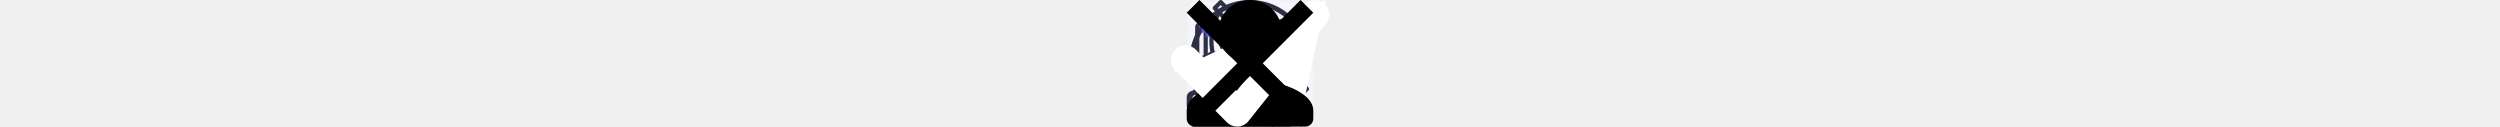
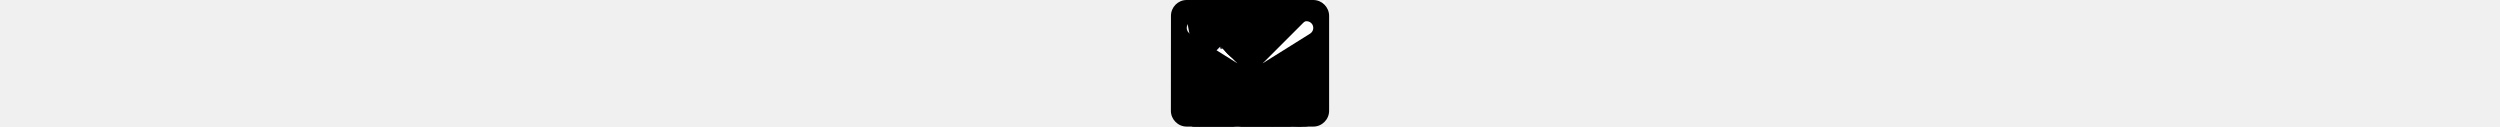
<svg xmlns="http://www.w3.org/2000/svg" viewBox="0 0 1264 64">
  <svg id="instagram-icon" x="0" y="0" viewBox="0 0 64 64">
    <path fill="#f4f4fd" d="M63.937 18.816c-.15-3.401-.7-5.738-1.488-7.764a15.63 15.63 0 0 0-3.701-5.676 15.747 15.747 0 0 0-5.664-3.688C51.046.9 48.721.35 45.32.2 41.894.037 40.806 0 32.117 0s-9.777.038-13.19.188c-3.401.15-5.738.7-7.764 1.488a15.614 15.614 0 0 0-5.676 3.701 15.747 15.747 0 0 0-3.688 5.664C1.011 13.079.461 15.404.311 18.805c-.163 3.426-.2 4.514-.2 13.203s.038 9.777.188 13.19c.15 3.4.7 5.738 1.488 7.764a15.79 15.79 0 0 0 3.7 5.676 15.734 15.734 0 0 0 5.664 3.688c2.038.788 4.363 1.338 7.764 1.488 3.413.15 4.501.188 13.19.188s9.777-.037 13.19-.188c3.4-.15 5.738-.7 7.764-1.488a16.373 16.373 0 0 0 9.365-9.364c.787-2.038 1.338-4.364 1.488-7.764.15-3.413.188-4.501.188-13.19s-.013-9.777-.163-13.19zm-5.763 26.13c-.138 3.126-.663 4.813-1.1 5.938a10.617 10.617 0 0 1-6.076 6.076c-1.125.438-2.825.963-5.939 1.1-3.376.15-4.388.188-12.927.188s-9.564-.037-12.928-.188c-3.126-.137-4.813-.662-5.939-1.1a9.848 9.848 0 0 1-3.675-2.388 9.948 9.948 0 0 1-2.388-3.676c-.438-1.125-.963-2.826-1.1-5.938-.15-3.376-.188-4.389-.188-12.928s.037-9.564.188-12.927c.137-3.126.662-4.813 1.1-5.939a9.726 9.726 0 0 1 2.401-3.676A9.936 9.936 0 0 1 13.278 7.1c1.125-.438 2.826-.963 5.939-1.1 3.376-.15 4.389-.188 12.927-.188 8.552 0 9.564.038 12.928.188 3.126.138 4.814.663 5.939 1.1a9.847 9.847 0 0 1 3.676 2.388 9.96 9.96 0 0 1 2.388 3.676c.438 1.125.962 2.825 1.1 5.939.15 3.376.188 4.388.188 12.927s-.038 9.54-.188 12.915z" />
    <path fill="#f4f4fd" d="M32.119 15.565c-9.076 0-16.441 7.364-16.441 16.441s7.364 16.441 16.441 16.441c9.077 0 16.441-7.364 16.441-16.441s-7.364-16.441-16.441-16.441zm0 27.105c-5.888 0-10.665-4.776-10.665-10.665S26.23 21.34 32.119 21.34c5.889 0 10.664 4.776 10.664 10.665S38.007 42.67 32.118 42.67zM53.048 14.915a3.838 3.838 0 1 1-7.675 0 3.838 3.838 0 0 1 7.675 0z" />
  </svg>
  <svg id="twitter-icon" x="0" y="0" viewBox="0 0 64 64">
    <path fill="#f4f4fd" d="M64 12.156a27.355 27.355 0 0 1-7.56 2.072 13.047 13.047 0 0 0 5.772-7.252 26.22 26.22 0 0 1-8.32 3.176A13.148 13.148 0 0 0 44.308 6c-7.264 0-13.112 5.896-13.112 13.124 0 1.04.088 2.04.304 2.992-10.908-.532-20.56-5.76-27.044-13.724-1.132 1.964-1.796 4.212-1.796 6.632 0 4.544 2.34 8.572 5.828 10.904-2.108-.04-4.176-.652-5.928-1.616v.144c0 6.376 4.548 11.672 10.512 12.892-1.068.292-2.232.432-3.44.432-.84 0-1.688-.048-2.484-.224 1.7 5.196 6.524 9.016 12.26 9.14A26.363 26.363 0 0 1 3.14 52.292c-1.076 0-2.108-.048-3.14-.18C5.812 55.86 12.7 58 20.128 58c24.144 0 37.344-20 37.344-37.336 0-.58-.02-1.14-.048-1.696 2.604-1.848 4.792-4.156 6.576-6.812z" />
  </svg>
  <svg id="facebook-icon" x="0" y="0" viewBox="0 0 64 64">
    <path fill="#f4f4fd" d="M42.658 10.626h5.843V.45c-1.008-.139-4.475-.451-8.512-.451-8.424 0-14.195 5.299-14.195 15.037v8.963h-9.296v11.376h9.296v28.624h11.397V35.378h8.92l1.416-11.376H37.188v-7.837c.003-3.288.888-5.539 5.469-5.539z" />
  </svg>
  <svg id="linkedin-icon" x="0" y="0" viewBox="0 0 64 64">
    <path fill="#f4f4fd" d="M63.984 64v-.003H64V40.525c0-11.483-2.472-20.328-15.896-20.328-6.454 0-10.784 3.541-12.552 6.899h-.187v-5.827H22.637v42.728H35.89V42.84c0-5.571 1.056-10.957 7.955-10.957 6.797 0 6.899 6.357 6.899 11.315v20.803h13.24zM1.056 21.271h13.269v42.728H1.056V21.271zM7.685 0C3.442 0 0 3.443 0 7.685s3.443 7.757 7.685 7.757c4.243 0 7.685-3.515 7.685-7.757C15.367 3.442 11.925 0 7.685 0z" />
  </svg>
  <svg id="antenna-icon" x="0" y="0" viewBox="0 0 64 64">
    <path fill="#2e2f42" d="M61.546 44.195 44.66 27.185l1.874-9.231c.484.189.998.288 1.517.291h.013a4.319 4.319 0 1 0-4.018-2.871l-9.92 1.211L17.945.319a1.063 1.063 0 0 0-.753-.32c-.28.001-.548.113-.747.31L13.42 3.317a1.067 1.067 0 0 0 0 1.508l1.628 1.651a29.885 29.885 0 0 0 5.039 35.326.99.99 0 0 0 .292.195 6.276 6.276 0 0 0-.105 1.094v12.373h-12.8a5.339 5.339 0 0 0-5.333 5.333v2.133c0 .589.478 1.067 1.067 1.067h49.067c.589 0 1.067-.478 1.067-1.067v-2.133a5.34 5.34 0 0 0-5.333-5.333h-12.8V49.98c2.005.421 4.048.635 6.097.64a29.697 29.697 0 0 0 14.08-3.567l1.636 1.646c.199.203.469.318.753.32.28-.002.548-.113.747-.31l3.025-3.008a1.067 1.067 0 0 0 0-1.508zM46.56 12.466a2.134 2.134 0 1 1 1.504 3.646h-.006a2.133 2.133 0 0 1-1.493-3.646h-.004zm-2.511 7.009-1.197 5.891-2.351-2.365 3.548-3.526zm-1.212-1.803-3.84 3.818-2.971-2.987 6.811-.831zM48.008 57.6a3.2 3.2 0 0 1 3.2 3.2v1.067H4.275V60.8a3.2 3.2 0 0 1 3.2-3.2h40.533zm-14.933-4.267v2.133H22.408v-2.133h10.667zM22.408 51.2v-8.107c0-2.588 2.393-4.693 5.333-4.693s5.333 2.106 5.333 4.693V51.2H22.407zm12.8-3.392v-4.715c0-3.764-3.349-6.827-7.467-6.827a7.6 7.6 0 0 0-6.562 3.572 27.739 27.739 0 0 1-4.557-31.774l37.204 37.417a27.643 27.643 0 0 1-18.618 2.326zm22.578-1.367L15.672 4.079l1.509-1.504 15.87 15.96c.008 0 .012.014.019.019l26.229 26.383-1.514 1.504z" />
    <path fill="#4d5ae5" d="M27.751 40.533h-.01a3.2 3.2 0 0 0-.01 6.4h.01a3.2 3.2 0 0 0 .01-6.4zm.747 3.957a1.066 1.066 0 1 1-.756-1.823 1.067 1.067 0 0 1 .747 1.823h.01z" />
  </svg>
  <svg id="clock-icon" x="0" y="0" viewBox="0 0 64 64">
    <path fill="#2e2f42" d="M62.593 30.602C62.59 13.697 48.882-.004 31.977 0S1.371 13.711 1.375 30.616a30.609 30.609 0 0 0 21.299 29.152c.121.038.247.058.374.057.241-.001.477-.065.685-.188.27-.16.472-.414.566-.713l7.73-24.5a3.826 3.826 0 0 0-.04-7.653 3.763 3.763 0 0 0-1.64.383L20.137 16.941a1.276 1.276 0 0 0-1.803 1.804L28.54 28.963a3.753 3.753 0 0 0 1.073 4.618l-7.365 23.346C7.692 51.565.239 35.419 5.601 20.864S27.109-1.145 41.664 4.217C56.22 9.579 63.673 25.725 58.311 40.28a28.092 28.092 0 0 1-14.924 15.947l-.796-3.748a1.275 1.275 0 0 0-2.097-.687l-7.674 6.851a1.276 1.276 0 0 0 .461 2.169l9.797 3.127a1.275 1.275 0 0 0 1.638-1.479l-.782-3.678a30.51 30.51 0 0 0 18.658-28.178zm-30.609-1.275a1.275 1.275 0 1 1 0 2.55 1.275 1.275 0 0 1 0-2.55zm4.201 29.728 4.368-3.897 1.206 5.681-5.574-1.784z" />
    <path fill="#4d5ae5" d="M30.709 6.37v2.551a1.275 1.275 0 1 0 2.55 0V6.37a1.275 1.275 0 0 0-2.55 0zM7.752 29.327a1.275 1.275 0 1 0 0 2.55h2.551a1.275 1.275 0 1 0 0-2.55H7.752zM56.216 31.878a1.275 1.275 0 1 0 0-2.55h-2.551a1.275 1.275 0 0 0 0 2.55h2.551z" />
  </svg>
  <svg id="diagram-icon" x="0" y="0" viewBox="0 0 64 64">
    <path fill="#4d5ae5" d="M29.851 29.929h2.132v9.595h-2.132v-9.595zM38.38 34.194h2.132v5.331H38.38v-5.331zM21.322 37.392h2.132v2.132h-2.132v-2.132zM14.925 36.326h2.132v3.198h-2.132v-3.198z" />
    <path fill="#2e2f42" d="M3.198 56.582h51.173a3.198 3.198 0 0 0 3.198-3.198V49.12a3.198 3.198 0 0 0-3.198-3.198h-1.066V19.335l6.056-5.737a3.216 3.216 0 1 0-1.494-1.526l-4.563 4.325v-2.46a3.198 3.198 0 0 0-3.198-3.198H7.462a3.198 3.198 0 0 0-3.198 3.198V45.92H3.198A3.198 3.198 0 0 0 0 49.118v4.264a3.198 3.198 0 0 0 3.198 3.198zm57.57-46.909a1.066 1.066 0 1 1 0 2.131 1.066 1.066 0 0 1 0-2.131zM6.397 13.938c0-.589.477-1.066 1.066-1.066h42.644c.589 0 1.066.477 1.066 1.066v4.477l-2.132 2.026V16.07c0-.589-.477-1.066-1.066-1.066H9.595c-.589 0-1.066.477-1.066 1.066v26.653c0 .589.477 1.066 1.066 1.066h38.38c.589 0 1.066-.477 1.066-1.066V23.374l2.132-2.02v24.567H6.396V13.938zm9.595 13.859a3.197 3.197 0 1 0 2.214 5.496l3.706 1.859c.43.215.953.114 1.273-.245l7.878-8.863 7.744 5.803c.415.311.995.278 1.372-.079l6.73-6.375v16.262H10.661v-24.52h36.248v5.321l-7.543 7.143-7.809-5.854a1.066 1.066 0 0 0-1.436.144l-7.986 8.985-2.985-1.493c.022-.128.035-.257.041-.387a3.198 3.198 0 0 0-3.198-3.198zm1.066 3.198a1.066 1.066 0 1 1-2.131 0 1.066 1.066 0 0 1 2.131 0zm6.396 17.058h10.661v1.066c0 .589-.477 1.066-1.066 1.066H24.52a1.066 1.066 0 0 1-1.066-1.066v-1.066zM2.132 49.119c0-.589.477-1.066 1.066-1.066h18.124v1.066a3.198 3.198 0 0 0 3.198 3.198h8.529a3.198 3.198 0 0 0 3.198-3.198v-1.066h18.124c.589 0 1.066.477 1.066 1.066v4.264c0 .589-.477 1.066-1.066 1.066H3.198a1.066 1.066 0 0 1-1.066-1.066v-4.264z" />
  </svg>
  <svg id="astronaut-icon" x="0" y="0" viewBox="0 0 64 64">
    <path fill="#4d5ae5" d="M63.948 9.048a1.067 1.067 0 0 0-.861-.725l-3.821-.556-1.71-3.462c-.358-.73-1.554-.73-1.913 0l-1.71 3.462-3.821.556a1.066 1.066 0 0 0-.592 1.818l2.766 2.696-.653 3.806c-.068.4.096.804.423 1.043.332.241.765.271 1.124.081l3.418-1.797 3.418 1.797a1.072 1.072 0 0 0 1.124-.081c.328-.239.493-.643.423-1.043l-.653-3.806 2.766-2.696a1.07 1.07 0 0 0 .27-1.093zm-4.926 2.654a1.064 1.064 0 0 0-.306.944l.382 2.228-2.001-1.052a1.066 1.066 0 0 0-.994 0l-2.001 1.052.382-2.228a1.068 1.068 0 0 0-.306-.944l-1.62-1.579 2.238-.325c.348-.05.648-.269.803-.584L56.6 7.187l1.001 2.027c.156.315.456.533.803.584l2.238.325-1.618 1.579zM52.267 41.044h-2.133v2.133h2.133v-2.133zM52.267 45.311h-2.133v2.133h2.133v-2.133zM54.4 43.178h-2.133v2.133H54.4v-2.133zM50.134 43.178h-2.133v2.133h2.133v-2.133zM44.8 52.778h-2.133v2.133H44.8v-2.133zM44.8 57.045h-2.133v2.133H44.8v-2.133zM46.934 54.911h-2.133v2.133h2.133v-2.133zM42.667 54.911h-2.133v2.133h2.133v-2.133zM32 48.511h-2.133v2.133H32v-2.133zM32 52.778h-2.133v2.133H32v-2.133zM34.133 50.645H32v2.133h2.133v-2.133zM29.867 50.645h-2.133v2.133h2.133v-2.133zM11.733 12.244H9.6v2.133h2.133v-2.133zM11.733 16.511H9.6v2.133h2.133v-2.133zM13.866 14.377h-2.133v2.133h2.133v-2.133zM9.6 14.377H7.467v2.133H9.6v-2.133z" />
    <path fill="#2e2f42" d="M49.429 28.319a3.545 3.545 0 0 0-2.377-1.409 3.552 3.552 0 0 0-2.68.704l-2.505 1.92-3.795 2.834-2.716-1.082c4.843-2.173 8.227-7.017 8.227-12.64 0-7.646-6.245-13.867-13.922-13.867S15.739 11 15.739 18.646c0 2.771.829 5.348 2.24 7.517l-5.528-.048h-.01c-.017 0-.031.009-.047.01a1.036 1.036 0 0 0-.31.062c-.026.01-.052.015-.077.027-.013.005-.026.006-.038.013L5.503 29.42l-.002.001-3.787 1.821a.881.881 0 0 0-.126.07 3.561 3.561 0 0 0-1.197 4.591 3.55 3.55 0 0 0 2.112 1.778 3.565 3.565 0 0 0 2.757-.257l2.776-1.476 4.528-2.338 2.714-.016L4.395 44.425l-.003.002-2.677 2.667a3.3 3.3 0 0 0-.98 2.355c0 .89.348 1.727.98 2.357.65.646 1.504.971 2.358.971a3.34 3.34 0 0 0 2.361-.971l2.628-2.618 3.482-2.599 1.802 1.794-3.523 3.508-.003.002-2.677 2.667a3.296 3.296 0 0 0-.98 2.355c0 .89.348 1.727.98 2.357.65.646 1.505.971 2.36.971s1.71-.324 2.361-.971l6.963-6.933.002-.003 2.019-2-.008-.008c.013-.013.031-.017.044-.031l10.332-11.316 6.942.988a.947.947 0 0 0 .524-.066c.035-.013.066-.03.099-.047.038-.019.079-.03.115-.054l6.427-4.267c.023-.016.036-.042.059-.059.026-.02.058-.029.081-.051l2.543-2.382a3.558 3.558 0 0 0 .424-4.724zM4.261 35.54c-.347.186-.74.223-1.117.103a1.428 1.428 0 0 1-.424-2.52l2.627-1.264.898 2.625-1.984 1.055zm6.994-3.655-3.097 1.6-.878-2.567 4.053-2.001-.079 2.968zm30.199-13.241c0 1.837-.438 3.569-1.198 5.119l-8.363-3.798a3.725 3.725 0 0 0-1.577-2.776l2.928-9.721c4.755 1.513 8.209 5.949 8.209 11.176zm-23.578 0c0-6.469 5.289-11.733 11.789-11.733.506 0 1 .043 1.49.104l-2.864 9.507c-.038-.001-.075-.012-.114-.012-2.065 0-3.745 1.675-3.745 3.733s1.68 3.733 3.745 3.733c1.389 0 2.589-.767 3.236-1.889l7.725 3.509c-2.149 2.893-5.589 4.78-9.473 4.78-6.5 0-11.789-5.264-11.789-11.734zm11.913 1.6c0 .882-.723 1.6-1.612 1.6s-1.612-.718-1.612-1.6c0-.882.723-1.6 1.612-1.6s1.612.718 1.612 1.6zM4.93 50.292a1.217 1.217 0 0 1-1.709.001 1.189 1.189 0 0 1 0-1.689l1.924-1.917 1.702 1.695-1.918 1.909zm6.427 7.467a1.217 1.217 0 0 1-1.71.001 1.189 1.189 0 0 1 0-1.689l1.925-1.918 1.704 1.695-1.919 1.91zm6.964-6.937-.003.002-3.53 3.52-1.704-1.695 3.527-3.51v-.001l.003-.002c.08-.08.13-.176.179-.271.014-.028.041-.051.052-.08.033-.082.038-.171.051-.257.006-.049.028-.095.028-.145 0-.072-.026-.141-.041-.211-.013-.064-.013-.129-.037-.191-.041-.1-.11-.189-.182-.275-.02-.023-.028-.053-.05-.076h-.001l-.002-.004-3.214-3.2c-.034-.034-.078-.048-.116-.077a.989.989 0 0 0-.174-.115.987.987 0 0 0-.187-.065 1.013 1.013 0 0 0-.206-.039 1.02 1.02 0 0 0-.191.01.982.982 0 0 0-.208.041.934.934 0 0 0-.189.09c-.04.022-.084.03-.122.058l-3.547 2.648-1.802-1.794 4.798-4.772 8.721 8.577-1.855 1.838zm13.637-14.034c-.031-.004-.06.008-.091.005a1.046 1.046 0 0 0-.23.014.983.983 0 0 0-.369.137.99.99 0 0 0-.166.123c-.026.022-.056.033-.08.059l-9.397 10.291-8.656-8.513 5.666-5.636a1.067 1.067 0 0 0-.76-1.822v-.001l-4.437.027.056-3.215 6.208.053a13.897 13.897 0 0 0 9.963 4.202c.875 0 1.728-.091 2.559-.245.08.064.159.129.259.17l4.819 1.92.305 1.517.356 1.771-6.005-.854zm8.083.357-.626-3.116 2.893-2.16 1.893 2.513-4.16 2.763zm7.507-5.662-1.676 1.57-1.862-2.473 1.663-1.275c.31-.239.702-.336 1.086-.286.386.054.727.256.96.569a1.428 1.428 0 0 1-.171 1.894z" />
    <path fill="#2e2f42" d="m27.204 37.088-4.286-4.267a1.065 1.065 0 0 0-1.505 0l-4.285 4.267a1.07 1.07 0 0 0 0 1.512l4.285 4.267a1.065 1.065 0 0 0 1.505 0l4.286-4.267a1.067 1.067 0 0 0 0-1.512zm-5.038 3.518-2.773-2.762 2.773-2.762 2.774 2.762-2.774 2.762zM34.328 10.142l-.515 2.072c.142.035 3.475.903 3.475 4.298h2.133c0-4.034-3.331-5.931-5.093-6.369zM39.422 18.644h-2.133v2.134h2.133v-2.134z" />
  </svg>
  <svg id="send-icon" x="0" y="0" viewBox="0 0 77 64">
    <path fill="#fff" d="M76.8 0l-76.8 36 24.544 7.575 37.856-29.575-28.795 32.372 0.023 0.007-0.029-0.007v17.628l13.764-13.381 17.436 5.381 12-56z" />
  </svg>
  <svg id="user-icon" x="0" y="0" viewBox="0 0 12 12">
    <path d="M6 6C7.657 6 9 4.657 9 3C9 1.343 7.657 0 6 0C4.343 0 3 1.343 3 3C3 4.657 4.343 6 6 6ZM6 7.5C3.998 7.5 0 8.505 0 10.5V11.25C0 11.662 0.338 12 0.75 12H11.25C11.662 12 12 11.662 12 11.25V10.5C12 8.505 8.002 7.5 6 7.5Z" />
  </svg>
  <svg id="checked-icon" x="0" y="0" viewBox="0 0 10 8">
    <path d="M8.446 0.255C8.618 0.09 8.848 -0.002 9.087 2.65108e-05C9.326 0.002 9.554 0.097 9.724 0.265C9.895 0.433 9.993 0.661 10 0.901C10.006 1.14 9.919 1.373 9.758 1.55L4.864 7.704C4.779 7.796 4.678 7.869 4.565 7.919C4.452 7.97 4.33 7.998 4.206 8C4.083 8.002 3.96 7.979 3.845 7.933C3.73 7.886 3.626 7.817 3.539 7.729L0.293 4.466C0.202 4.381 0.13 4.279 0.08 4.165C0.029 4.052 0.002 3.929 0 3.805C-0.002 3.681 0.021 3.558 0.067 3.442C0.113 3.327 0.182 3.223 0.269 3.135C0.357 3.047 0.461 2.978 0.575 2.931C0.69 2.885 0.813 2.862 0.936 2.864C1.06 2.866 1.182 2.893 1.294 2.944C1.407 2.995 1.509 3.067 1.593 3.158L4.162 5.74L8.422 0.282C8.43 0.273 8.438 0.264 8.447 0.255H8.446Z" fill="white" />
  </svg>
  <svg id="close-icon" x="0" y="0" viewBox="0 0 8 8">
    <g clip-path="url(#clip0_297024_952)">
      <path d="M8 0.806L7.194 0L4 3.194L0.806 0L0 0.806L3.194 4L0 7.194L0.806 8L4 4.806L7.194 8L8 7.194L4.806 4L8 0.806Z" />
    </g>
    <defs>
      <clipPath id="clip0_297024_952">
        <rect width="8" height="8" fill="white" />
      </clipPath>
    </defs>
  </svg>
+   <svg id="phone-icon" x="0" y="0" viewBox="0 0 13 13">
+     <path d="M11.726 8.865L9.888 8.655C9.447 8.605 9.012 8.757 8.701 9.068L7.37 10.399C5.322 9.357 3.643 7.686 2.601 5.63L3.939 4.291C4.251 3.98 4.403 3.546 4.352 3.105L4.142 1.281C4.055 0.55 3.44 0 2.702 0H1.45C0.632 0 -0.048 0.68 0.003 1.498C0.386 7.678 5.329 12.614 11.502 12.997C12.32 13.048 13 12.368 13 11.55V10.298C13.007 9.567 12.457 8.952 11.726 8.865Z" />
+   </svg>
+   <svg id="email-icon" x="0" y="0" viewBox="0 0 16 12">
+     <path d="M14 0H2C1.175 0 0.507 0.675 0.507 1.5L0.5 10.5C0.5 11.325 1.175 12 2 12H14C14.825 12 15.5 11.325 15.5 10.5V1.5C15.5 0.675 14.825 0 14 0ZM13.7 3.188L8.398 6.503C8.158 6.652 7.843 6.652 7.603 6.503L2.3 3.188C2.112 3.067 2 2.865 2 2.647C2 2.145 2.547 1.845 2.975 2.107L8 5.25L13.025 2.107C13.453 1.845 14 2.145 14 2.647C14 2.865 13.887 3.067 13.7 3.188Z" />
+   </svg>
</svg>
